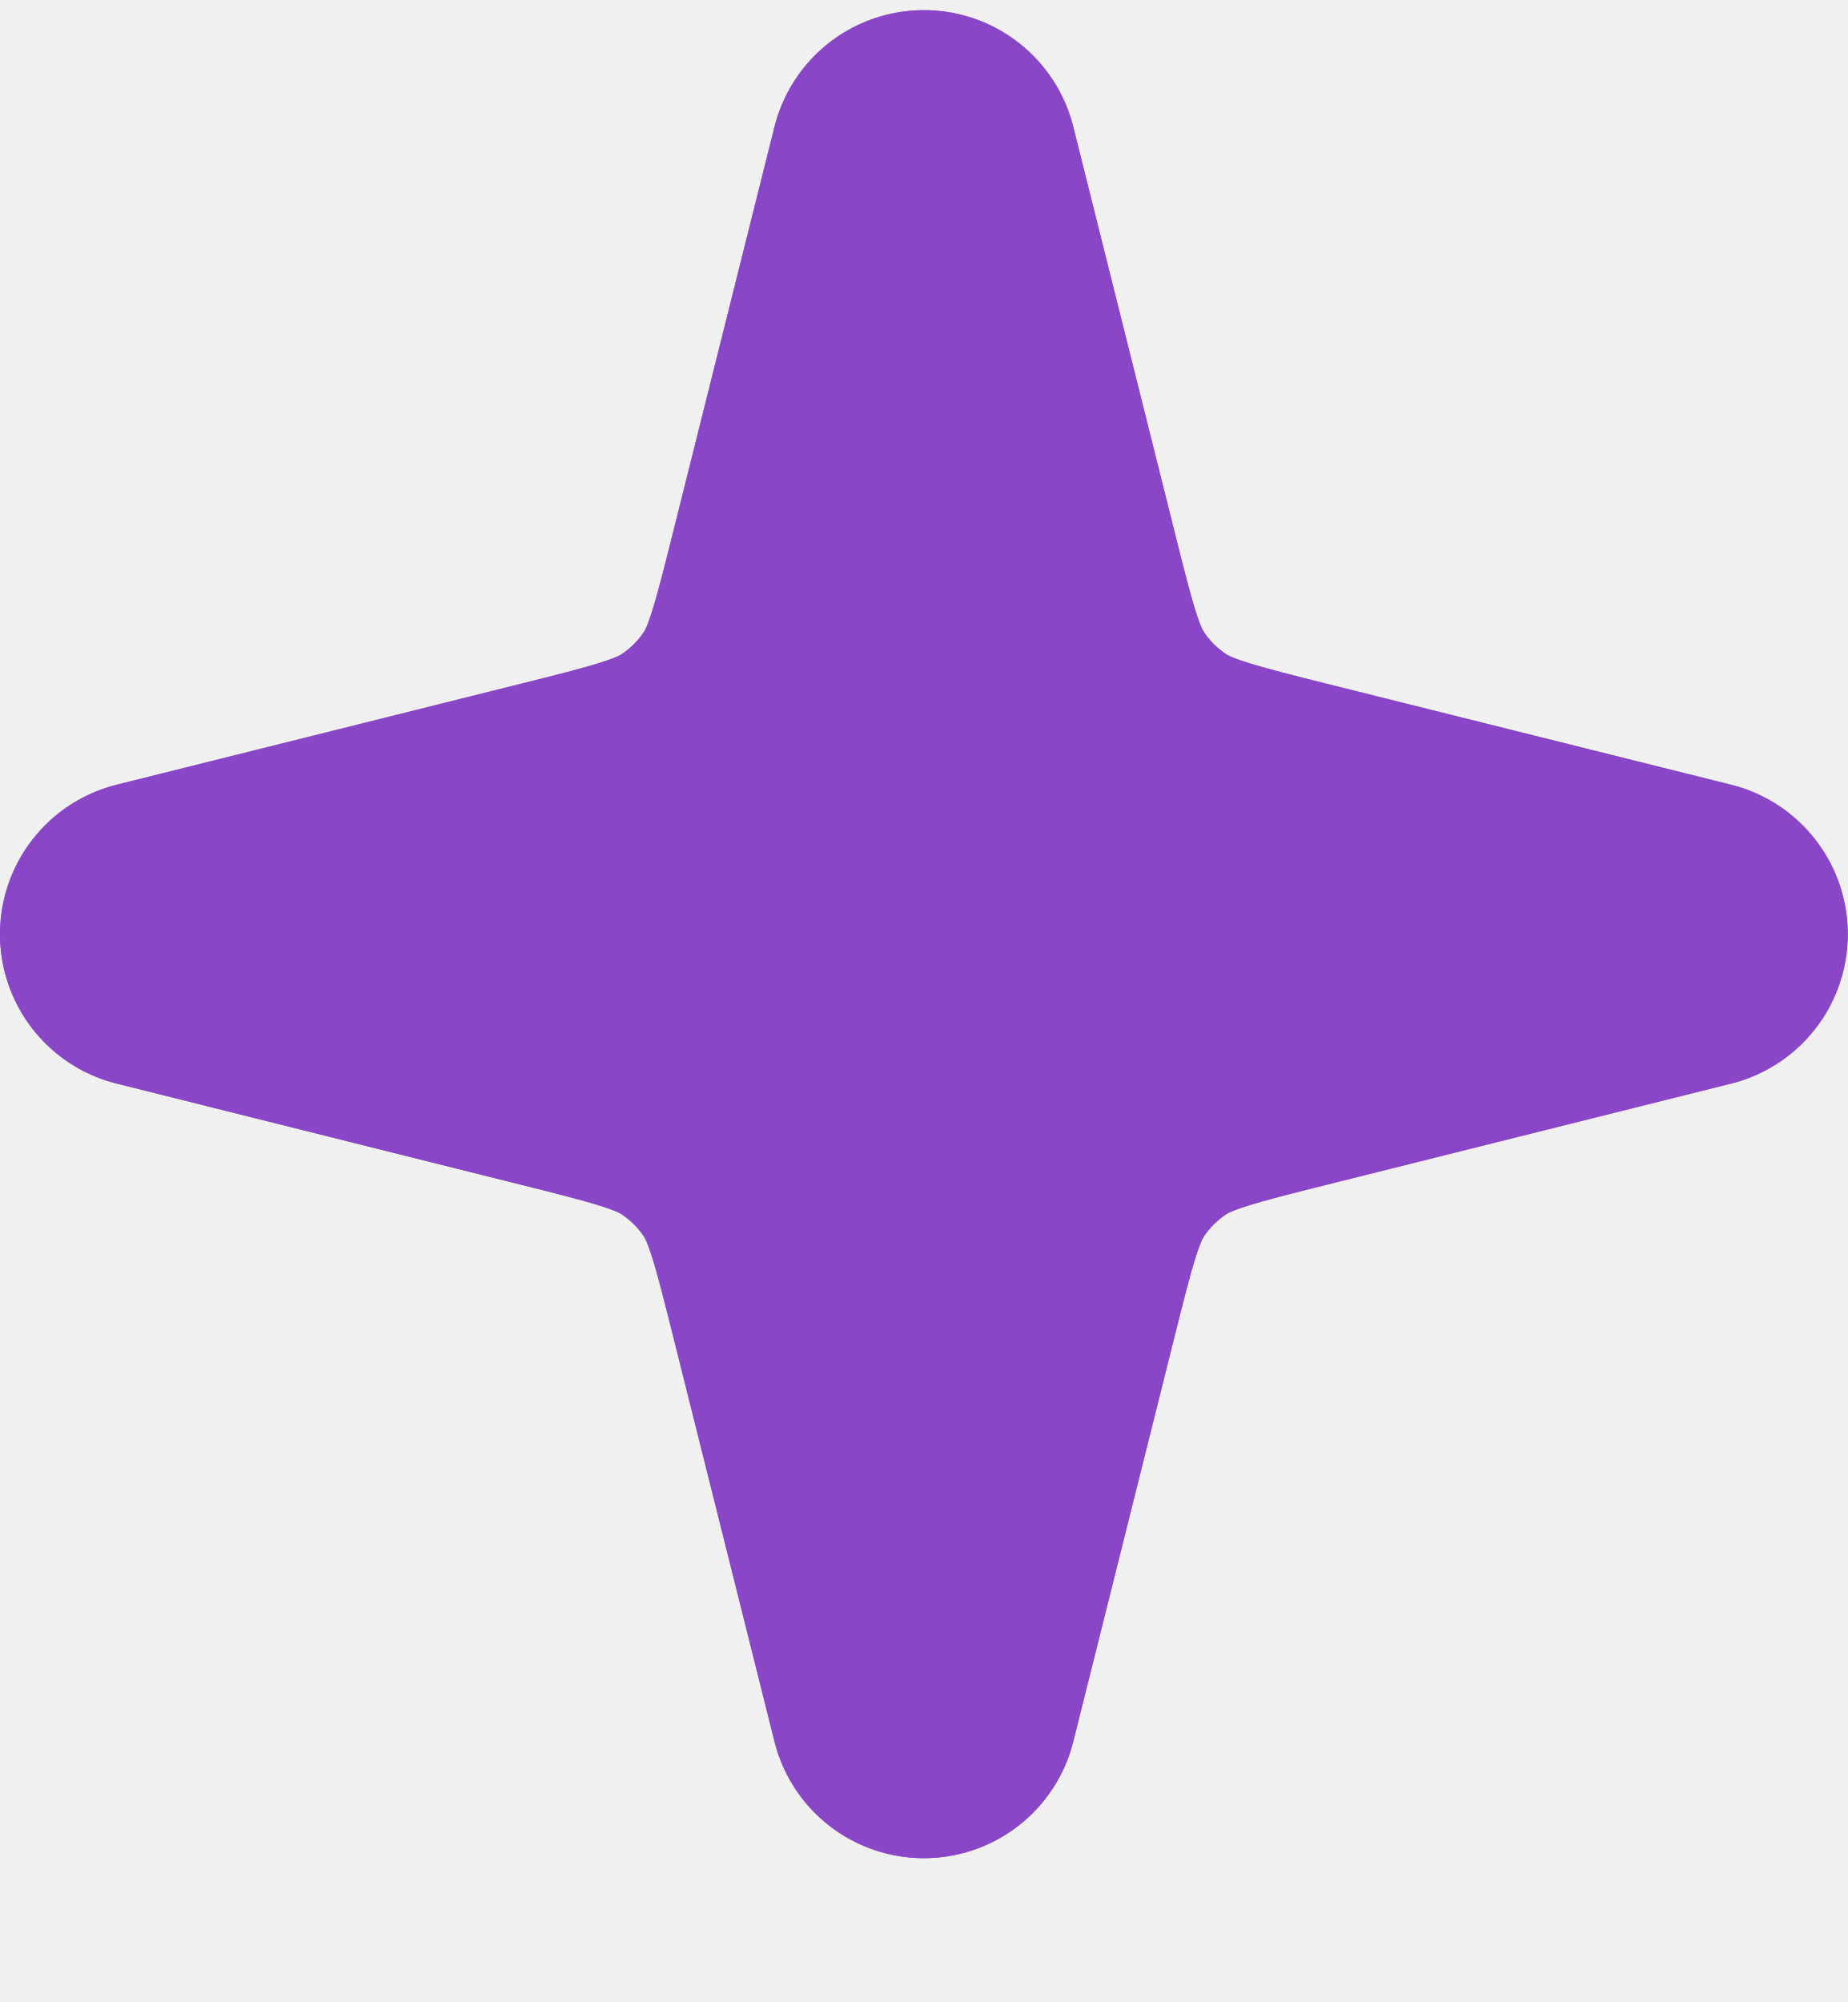
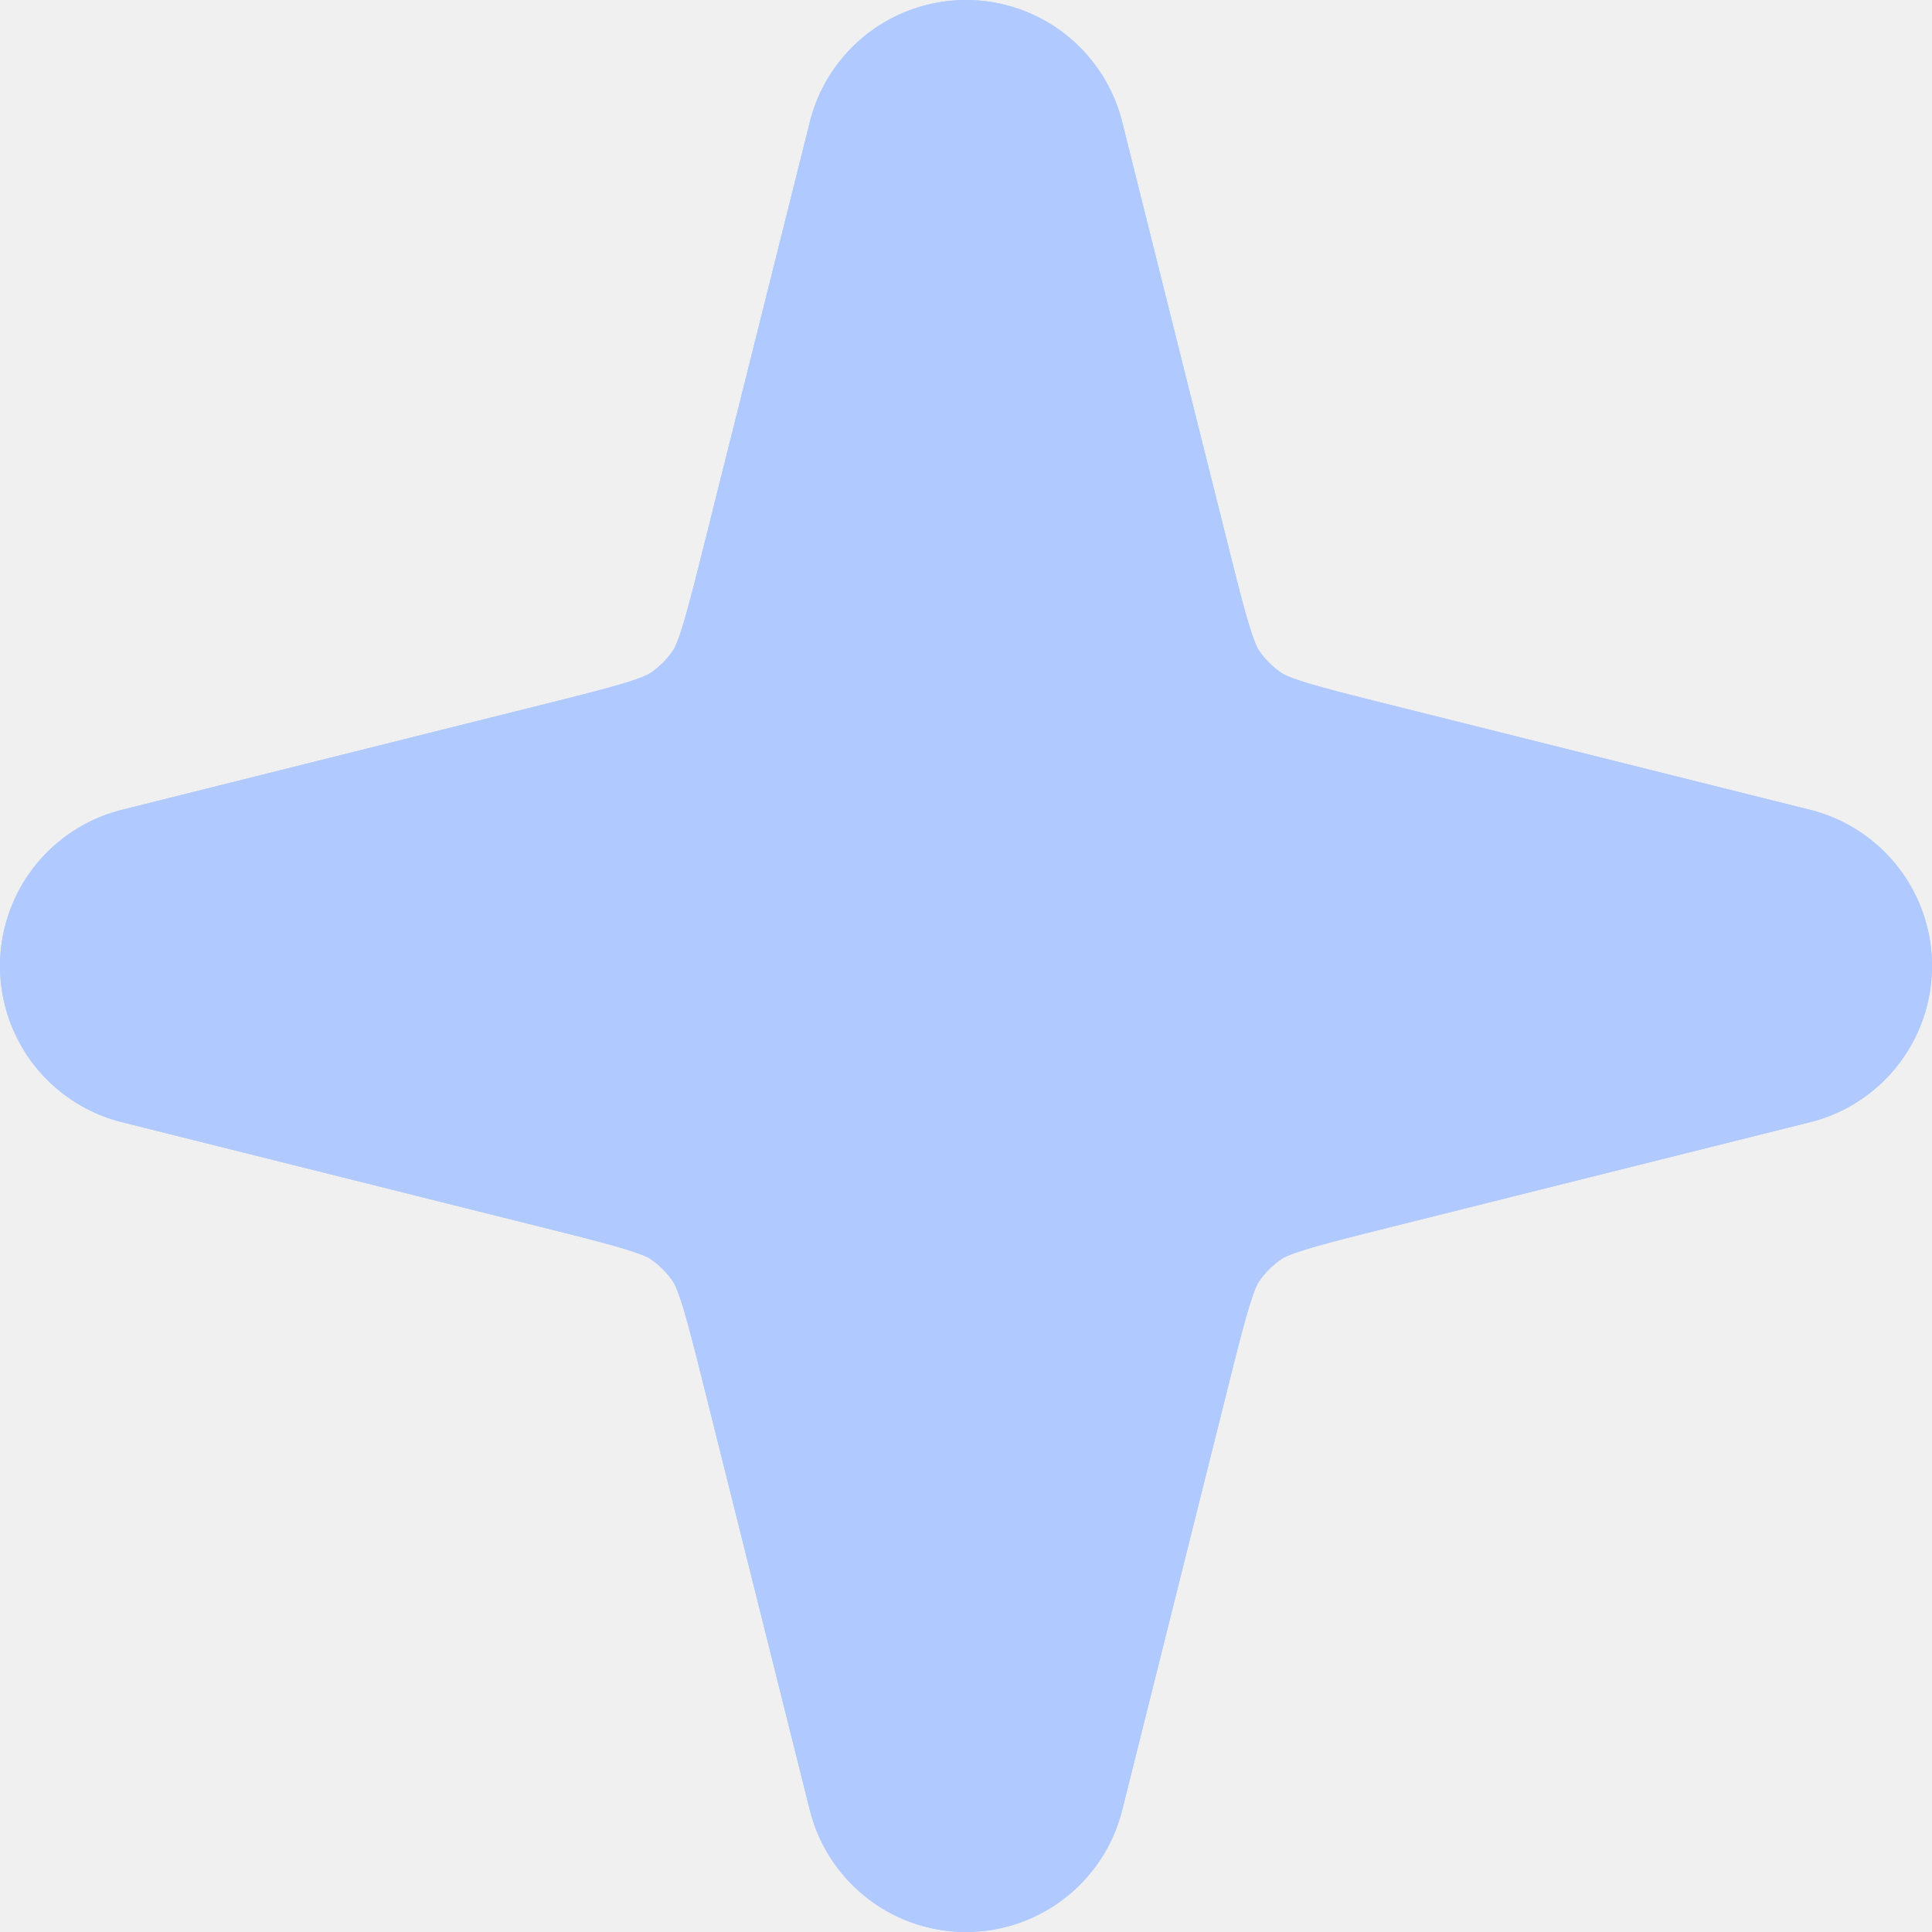
- <svg xmlns="http://www.w3.org/2000/svg" width="12" height="13" viewBox="0 0 12 13" fill="none">
-   <g id="star-05" clip-path="url(#clip0_143_1143)">
-     <g id="Icon">
-       <path d="M6 1.066L6.651 3.669C6.778 4.177 6.841 4.431 6.973 4.638C7.09 4.821 7.246 4.976 7.428 5.093C7.635 5.225 7.889 5.289 8.397 5.416L11 6.066L8.397 6.717C7.889 6.844 7.635 6.908 7.428 7.04C7.246 7.157 7.09 7.312 6.973 7.495C6.841 7.702 6.778 7.955 6.651 8.463L6 11.066L5.349 8.463C5.222 7.955 5.159 7.702 5.027 7.495C4.91 7.312 4.754 7.157 4.572 7.04C4.365 6.908 4.111 6.844 3.603 6.717L1 6.066L3.603 5.416C4.111 5.289 4.365 5.225 4.572 5.093C4.754 4.976 4.91 4.821 5.027 4.638C5.159 4.431 5.222 4.177 5.349 3.669L6 1.066Z" fill="#8946C7" />
-       <path d="M6 1.066L6.651 3.669C6.778 4.177 6.841 4.431 6.973 4.638C7.09 4.821 7.246 4.976 7.428 5.093C7.635 5.225 7.889 5.289 8.397 5.416L11 6.066L8.397 6.717C7.889 6.844 7.635 6.908 7.428 7.04C7.246 7.157 7.09 7.312 6.973 7.495C6.841 7.702 6.778 7.955 6.651 8.463L6 11.066L5.349 8.463C5.222 7.955 5.159 7.702 5.027 7.495C4.91 7.312 4.754 7.157 4.572 7.04C4.365 6.908 4.111 6.844 3.603 6.717L1 6.066L3.603 5.416C4.111 5.289 4.365 5.225 4.572 5.093C4.754 4.976 4.91 4.821 5.027 4.638C5.159 4.431 5.222 4.177 5.349 3.669L6 1.066Z" fill="#8946C7" />
-       <path d="M6 1.066L6.651 3.669C6.778 4.177 6.841 4.431 6.973 4.638C7.09 4.821 7.246 4.976 7.428 5.093C7.635 5.225 7.889 5.289 8.397 5.416L11 6.066L8.397 6.717C7.889 6.844 7.635 6.908 7.428 7.04C7.246 7.157 7.09 7.312 6.973 7.495C6.841 7.702 6.778 7.955 6.651 8.463L6 11.066L5.349 8.463C5.222 7.955 5.159 7.702 5.027 7.495C4.91 7.312 4.754 7.157 4.572 7.04C4.365 6.908 4.111 6.844 3.603 6.717L1 6.066L3.603 5.416C4.111 5.289 4.365 5.225 4.572 5.093C4.754 4.976 4.91 4.821 5.027 4.638C5.159 4.431 5.222 4.177 5.349 3.669L6 1.066Z" stroke="#8946C7" stroke-width="2" stroke-linecap="round" stroke-linejoin="round" />
-       <path d="M6 1.066L6.651 3.669C6.778 4.177 6.841 4.431 6.973 4.638C7.09 4.821 7.246 4.976 7.428 5.093C7.635 5.225 7.889 5.289 8.397 5.416L11 6.066L8.397 6.717C7.889 6.844 7.635 6.908 7.428 7.04C7.246 7.157 7.09 7.312 6.973 7.495C6.841 7.702 6.778 7.955 6.651 8.463L6 11.066L5.349 8.463C5.222 7.955 5.159 7.702 5.027 7.495C4.91 7.312 4.754 7.157 4.572 7.04C4.365 6.908 4.111 6.844 3.603 6.717L1 6.066L3.603 5.416C4.111 5.289 4.365 5.225 4.572 5.093C4.754 4.976 4.91 4.821 5.027 4.638C5.159 4.431 5.222 4.177 5.349 3.669L6 1.066Z" stroke="#8946C7" stroke-width="2" stroke-linecap="round" stroke-linejoin="round" />
-     </g>
+ <svg xmlns="http://www.w3.org/2000/svg" width="12" height="12" viewBox="0 0 12 12" fill="none">
+   <g clip-path="url(#clip0_480_310)">
+     <path d="M6 1L6.651 3.603C6.778 4.111 6.841 4.365 6.973 4.572C7.09 4.754 7.246 4.91 7.428 5.027C7.635 5.159 7.889 5.222 8.397 5.349L11 6L8.397 6.651C7.889 6.778 7.635 6.841 7.428 6.973C7.246 7.09 7.09 7.246 6.973 7.428C6.841 7.635 6.778 7.889 6.651 8.397L6 11L5.349 8.397C5.222 7.889 5.159 7.635 5.027 7.428C4.91 7.246 4.754 7.09 4.572 6.973C4.365 6.841 4.111 6.778 3.603 6.651L1 6L3.603 5.349C4.111 5.222 4.365 5.159 4.572 5.027C4.754 4.91 4.91 4.754 5.027 4.572C5.159 4.365 5.222 4.111 5.349 3.603L6 1Z" fill="#B0C9FF" />
+     <path d="M6 1L6.651 3.603C6.778 4.111 6.841 4.365 6.973 4.572C7.09 4.754 7.246 4.91 7.428 5.027C7.635 5.159 7.889 5.222 8.397 5.349L11 6L8.397 6.651C7.889 6.778 7.635 6.841 7.428 6.973C7.246 7.09 7.09 7.246 6.973 7.428C6.841 7.635 6.778 7.889 6.651 8.397L6 11L5.349 8.397C5.222 7.889 5.159 7.635 5.027 7.428C4.91 7.246 4.754 7.09 4.572 6.973C4.365 6.841 4.111 6.778 3.603 6.651L1 6L3.603 5.349C4.111 5.222 4.365 5.159 4.572 5.027C4.754 4.91 4.91 4.754 5.027 4.572C5.159 4.365 5.222 4.111 5.349 3.603L6 1Z" fill="#B0C9FF" />
+     <path d="M6 1L6.651 3.603C6.778 4.111 6.841 4.365 6.973 4.572C7.09 4.754 7.246 4.91 7.428 5.027C7.635 5.159 7.889 5.222 8.397 5.349L11 6L8.397 6.651C7.889 6.778 7.635 6.841 7.428 6.973C7.246 7.09 7.09 7.246 6.973 7.428C6.841 7.635 6.778 7.889 6.651 8.397L6 11L5.349 8.397C5.222 7.889 5.159 7.635 5.027 7.428C4.91 7.246 4.754 7.09 4.572 6.973C4.365 6.841 4.111 6.778 3.603 6.651L1 6L3.603 5.349C4.111 5.222 4.365 5.159 4.572 5.027C4.754 4.91 4.91 4.754 5.027 4.572C5.159 4.365 5.222 4.111 5.349 3.603L6 1Z" stroke="#B0C9FF" stroke-width="2" stroke-linecap="round" stroke-linejoin="round" />
+     <path d="M6 1L6.651 3.603C6.778 4.111 6.841 4.365 6.973 4.572C7.09 4.754 7.246 4.91 7.428 5.027C7.635 5.159 7.889 5.222 8.397 5.349L11 6L8.397 6.651C7.889 6.778 7.635 6.841 7.428 6.973C7.246 7.09 7.09 7.246 6.973 7.428C6.841 7.635 6.778 7.889 6.651 8.397L6 11L5.349 8.397C5.222 7.889 5.159 7.635 5.027 7.428C4.91 7.246 4.754 7.09 4.572 6.973C4.365 6.841 4.111 6.778 3.603 6.651L1 6L3.603 5.349C4.111 5.222 4.365 5.159 4.572 5.027C4.754 4.91 4.91 4.754 5.027 4.572C5.159 4.365 5.222 4.111 5.349 3.603L6 1Z" stroke="#B0C9FF" stroke-width="2" stroke-linecap="round" stroke-linejoin="round" />
  </g>
  <defs>
-     <clipPath id="clip0_143_1143">
-       <rect width="12" height="12" fill="white" transform="translate(0 0.0664062)" />
+     <clipPath id="clip0_480_310">
+       <rect width="12" height="12" fill="white" />
    </clipPath>
  </defs>
</svg>
